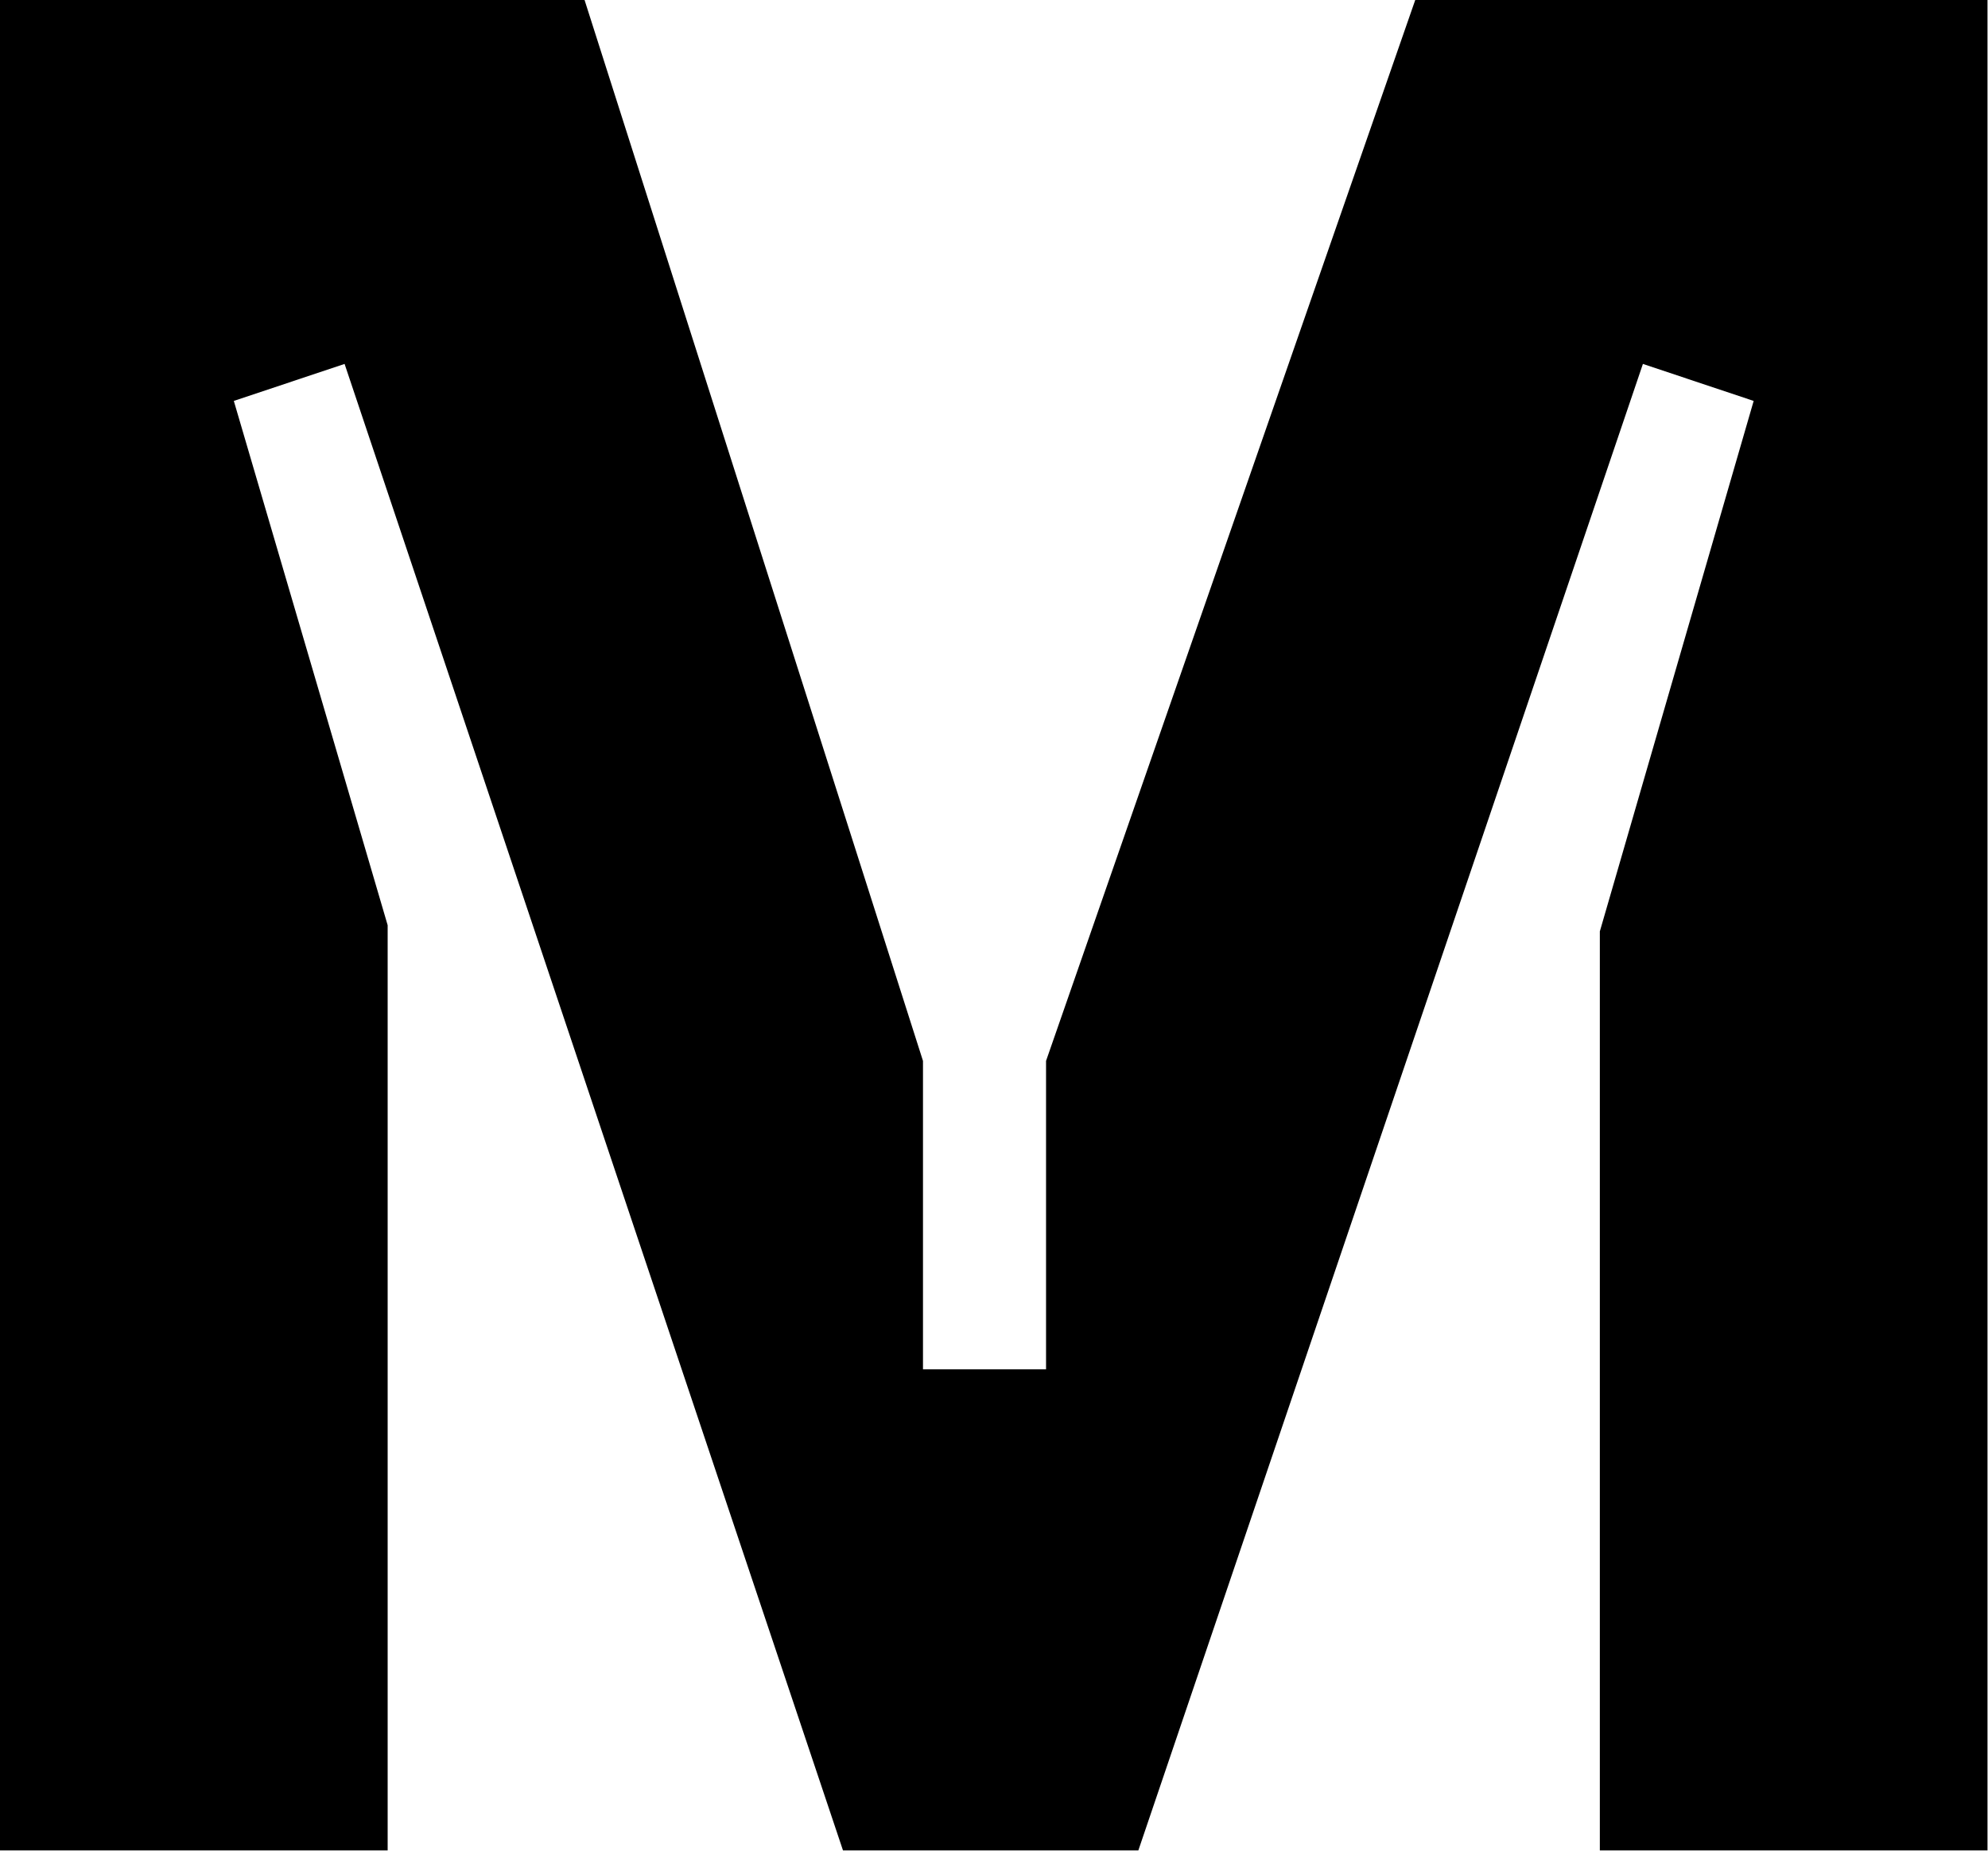
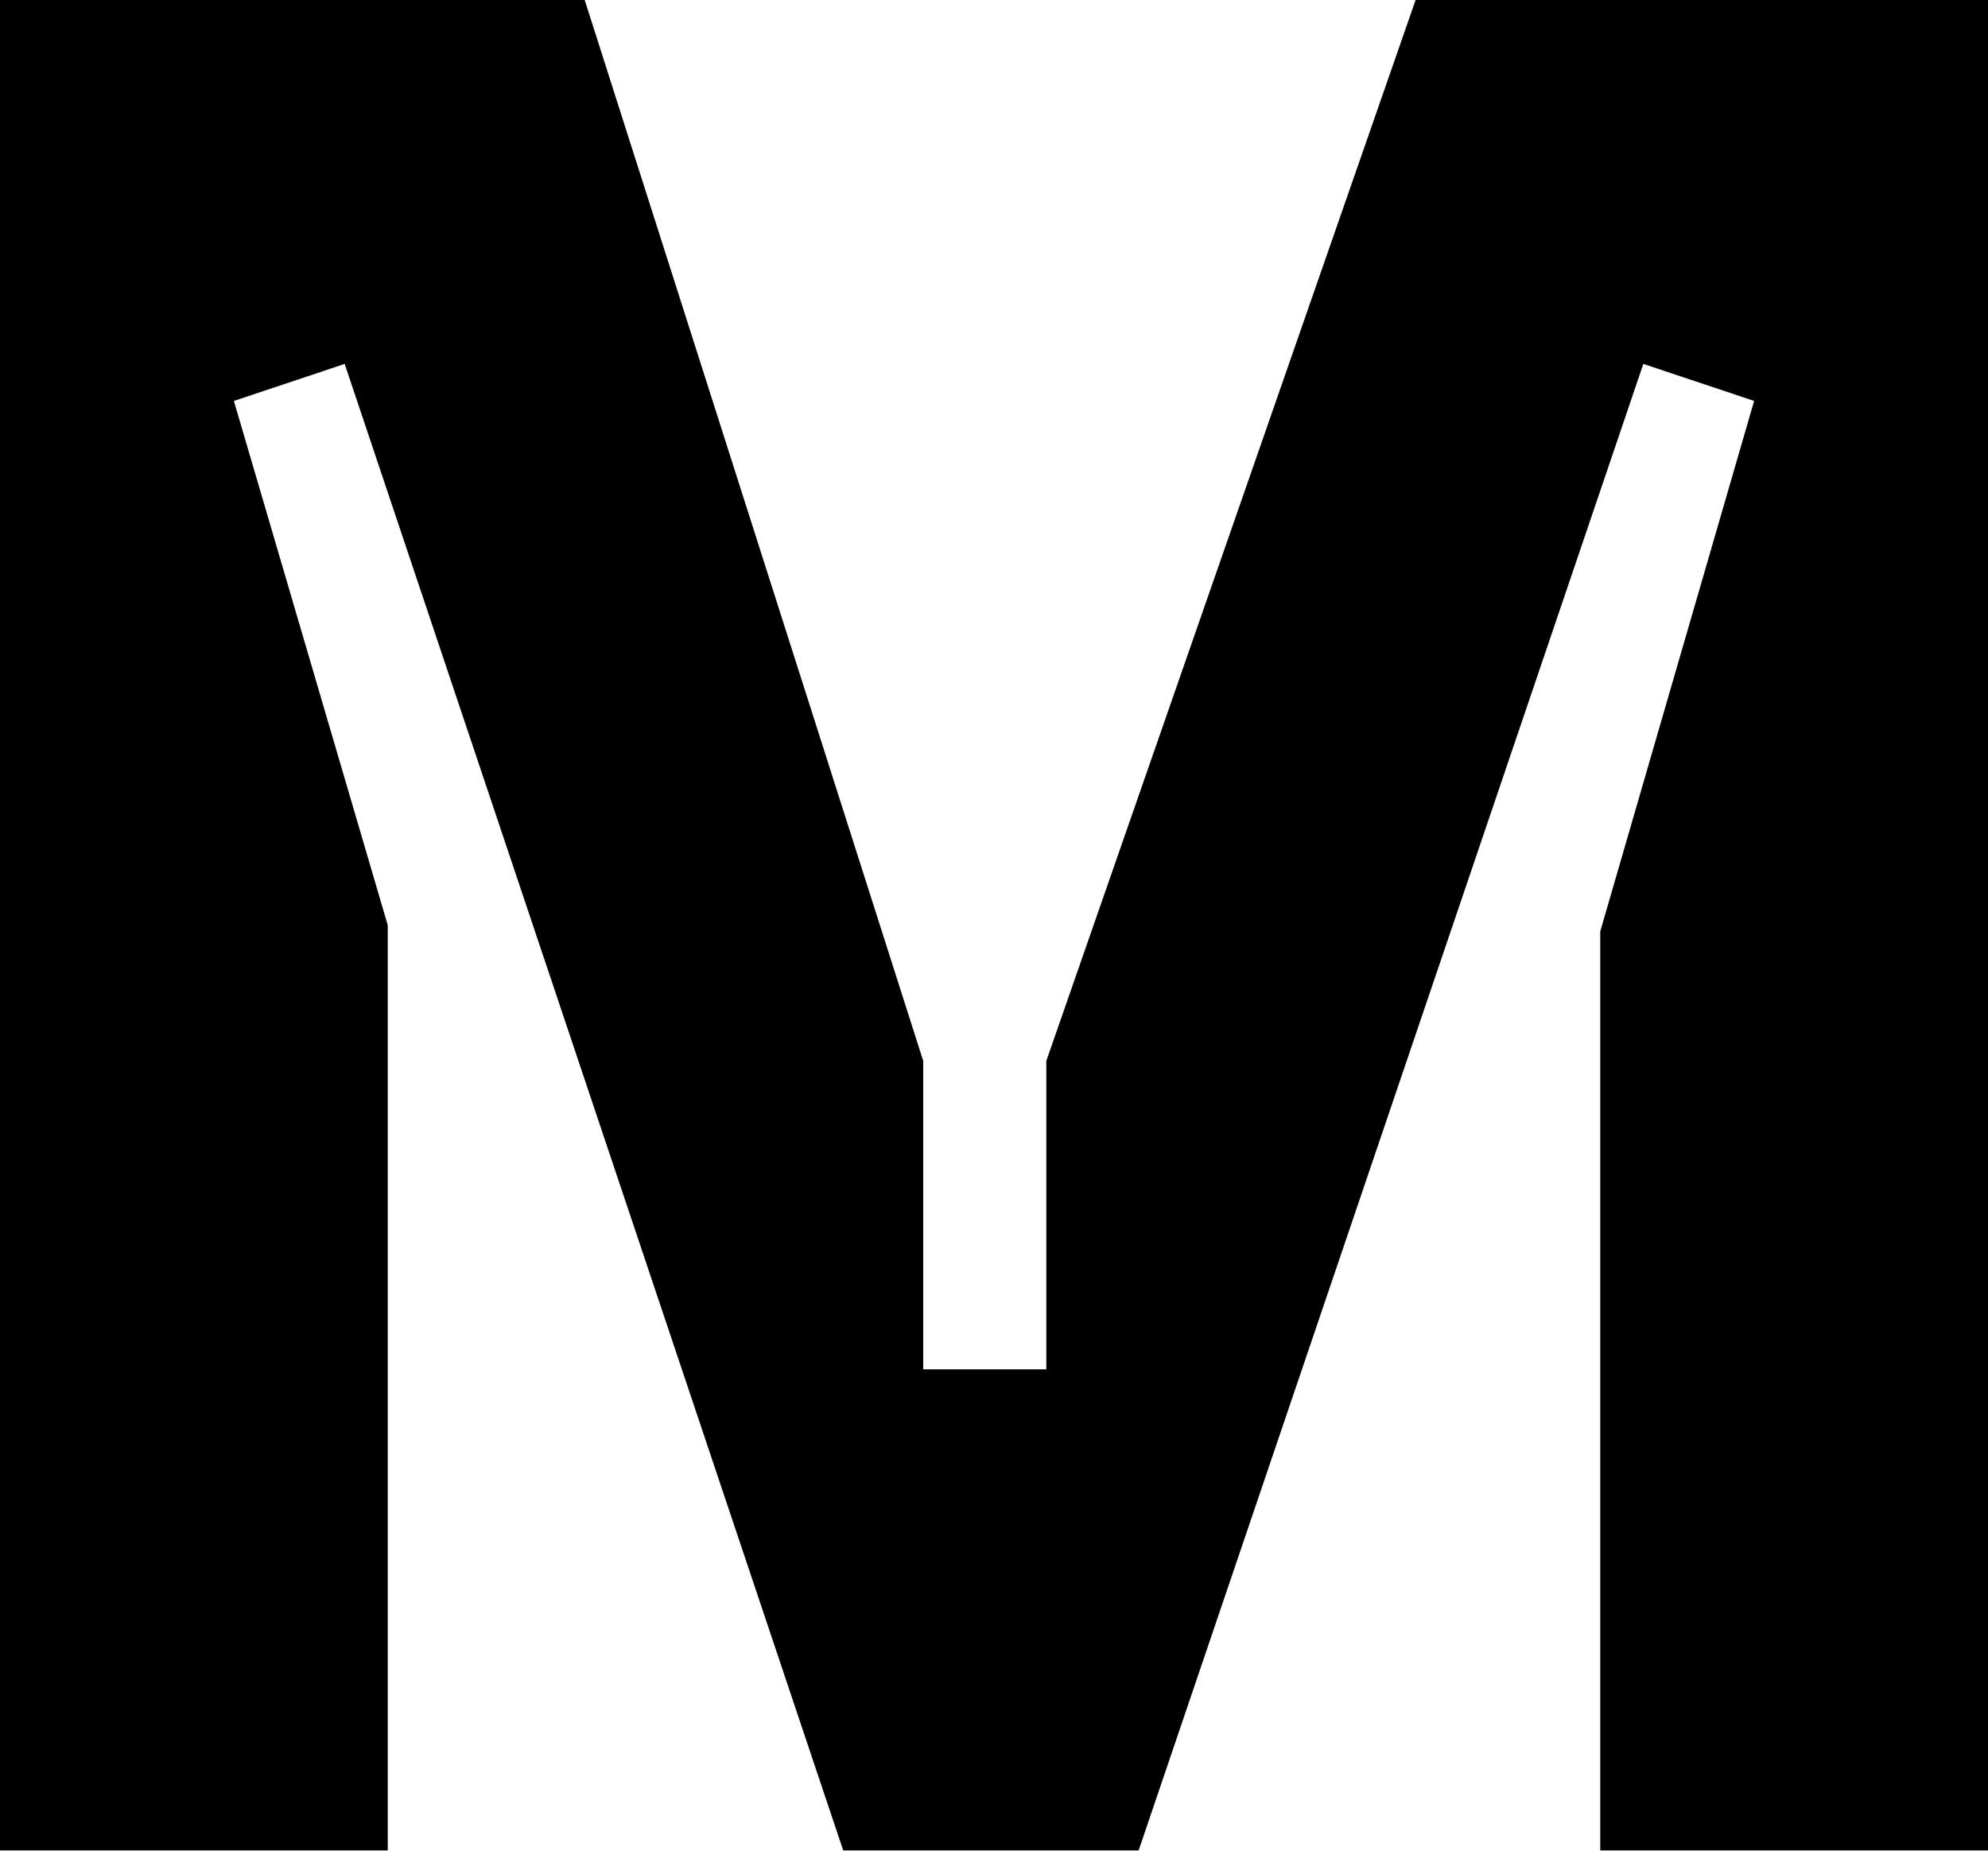
- <svg xmlns="http://www.w3.org/2000/svg" fill="none" viewBox="0 0 275 256">
-   <path fill="#000" d="M144.7 146.773 195.77 0h79.16v256h-53.624V128.853l21.279-73.386-15.321-5.12L157.467 256h-40.856L47.666 50.347l-15.321 5.12L53.624 128v128H0V0h80.862l46.814 146.773v42.667H144.7z" />
+ <svg xmlns="http://www.w3.org/2000/svg" width="275" height="256" viewBox="0 0 275 256" fill="none">
+   <path d="M144.737 146.773L195.82 0H275V256H221.362V128.853L242.647 55.467L227.322 50.347L157.508 256H116.641L47.678 50.347L32.353 55.467L53.638 128V256H0V0H80.882L127.709 146.773V189.44H144.737V146.773Z" fill="black" />
</svg>
